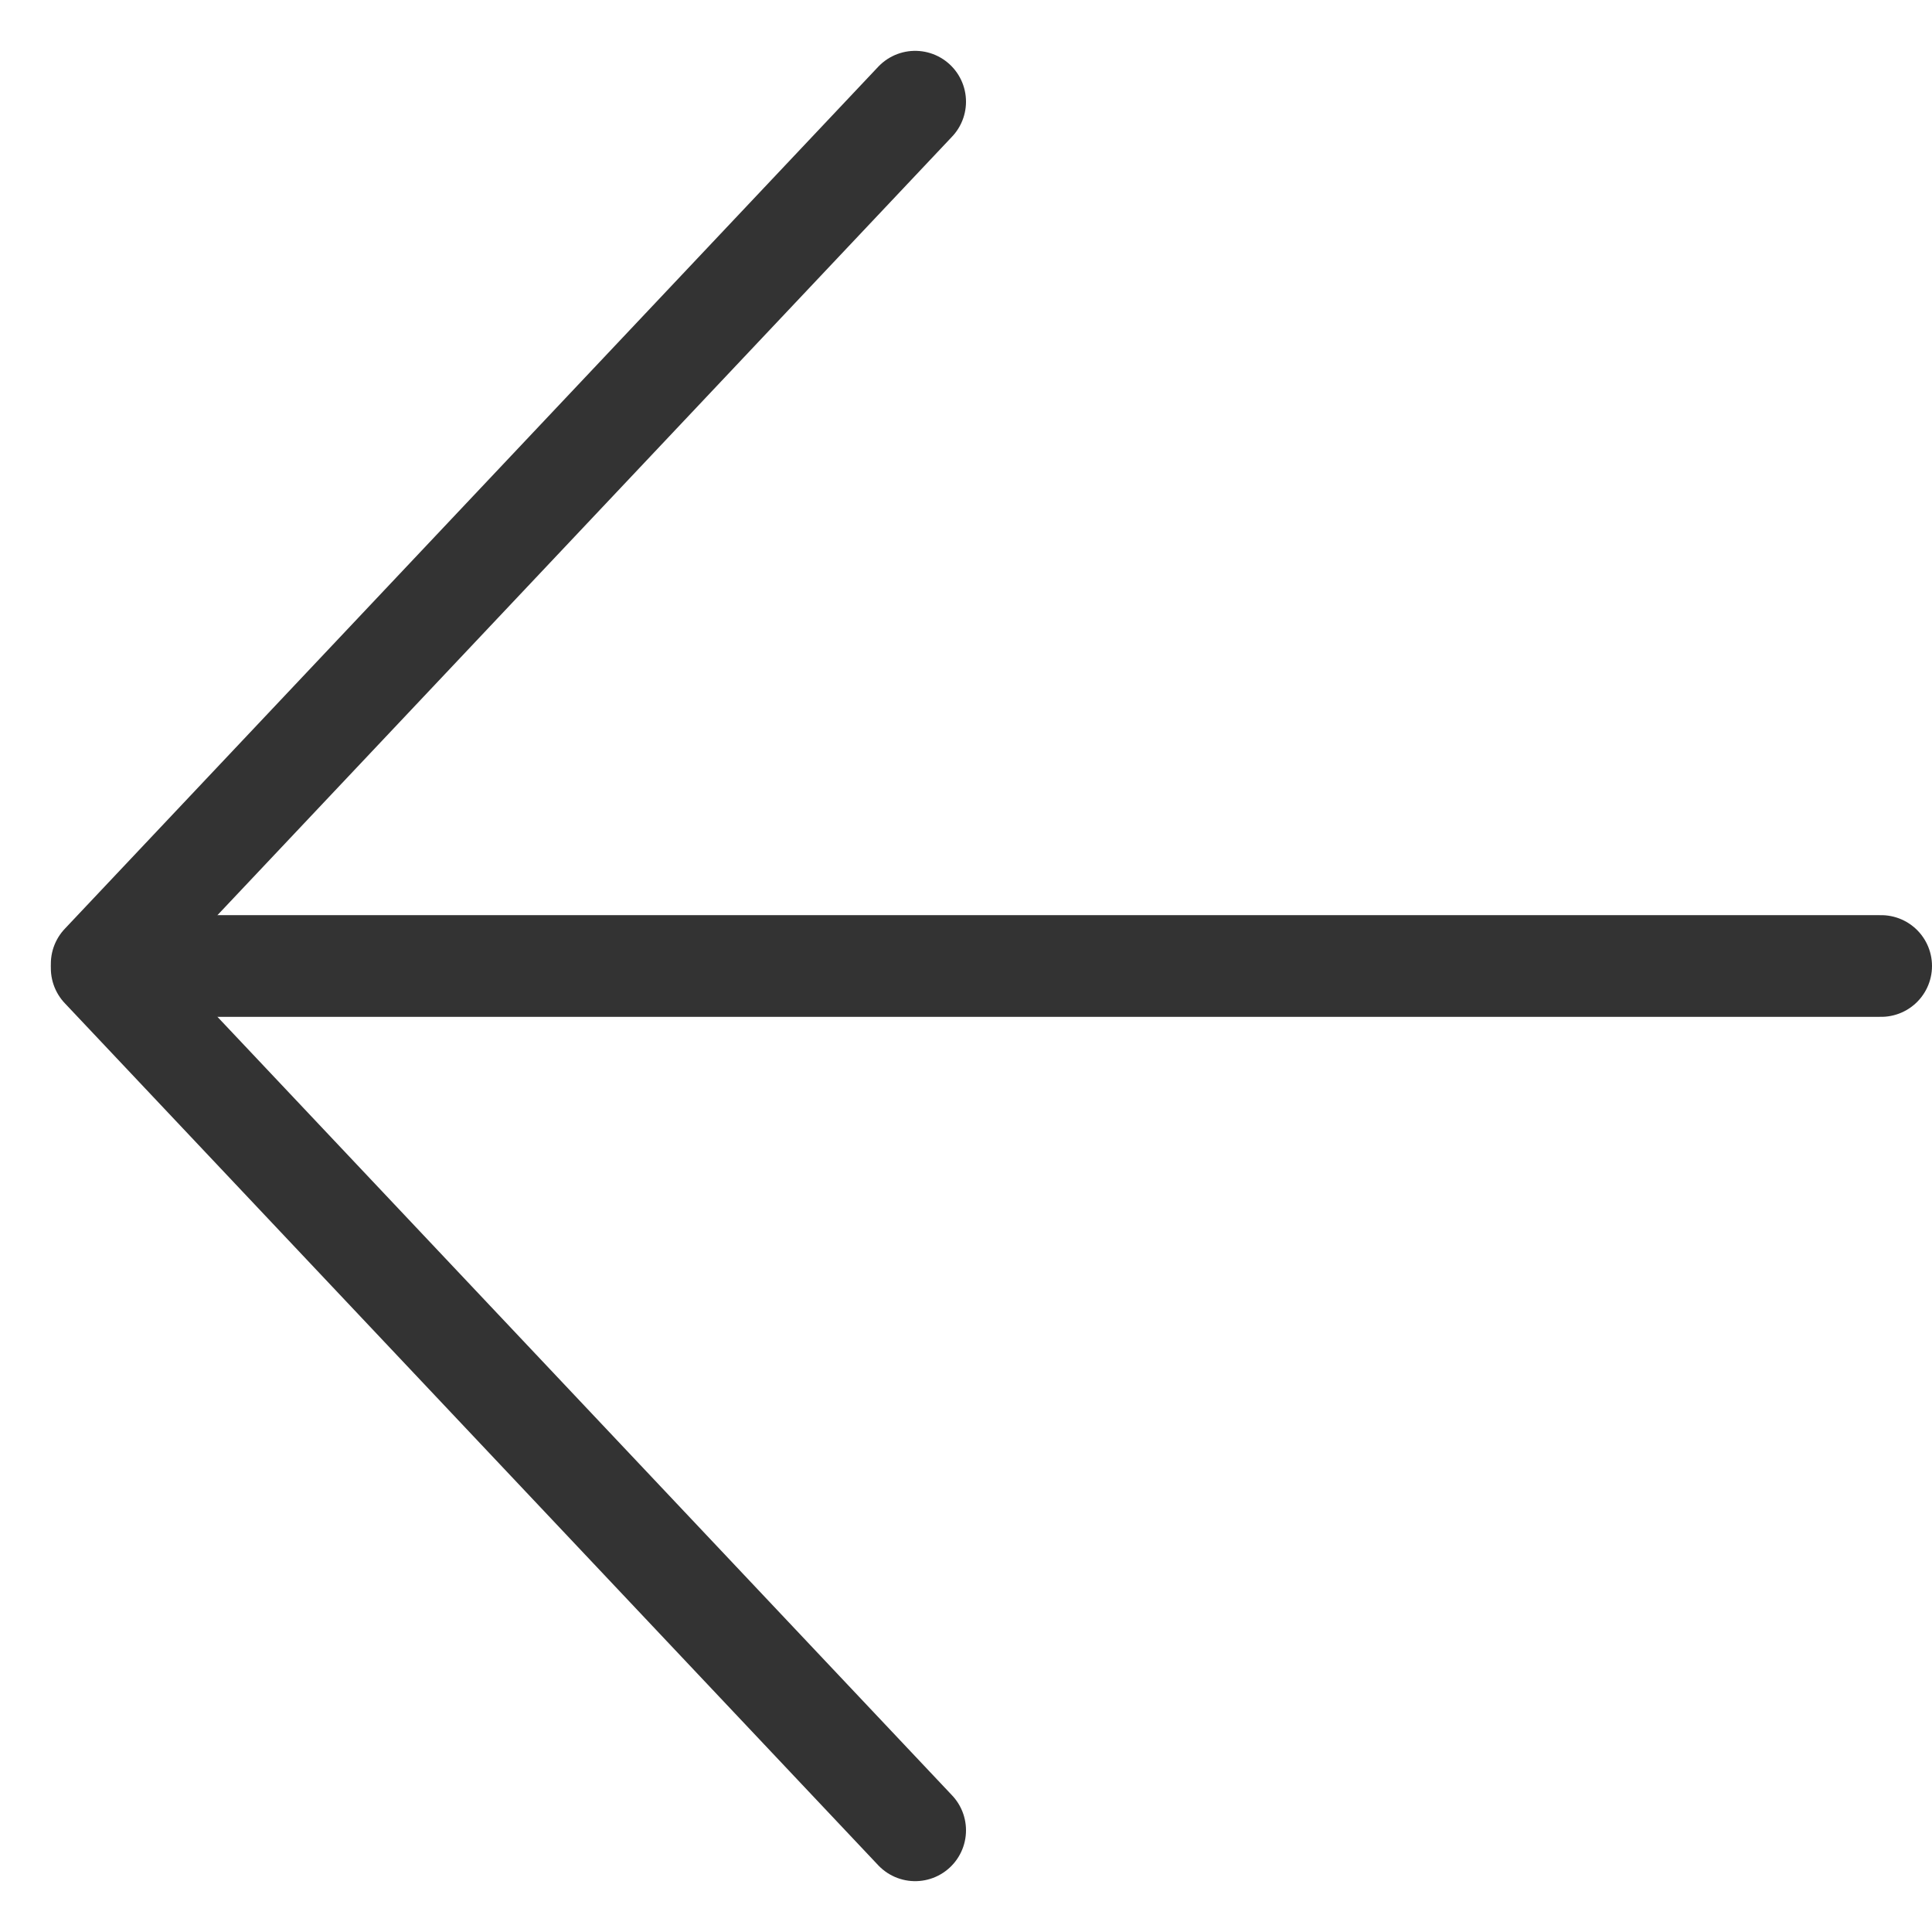
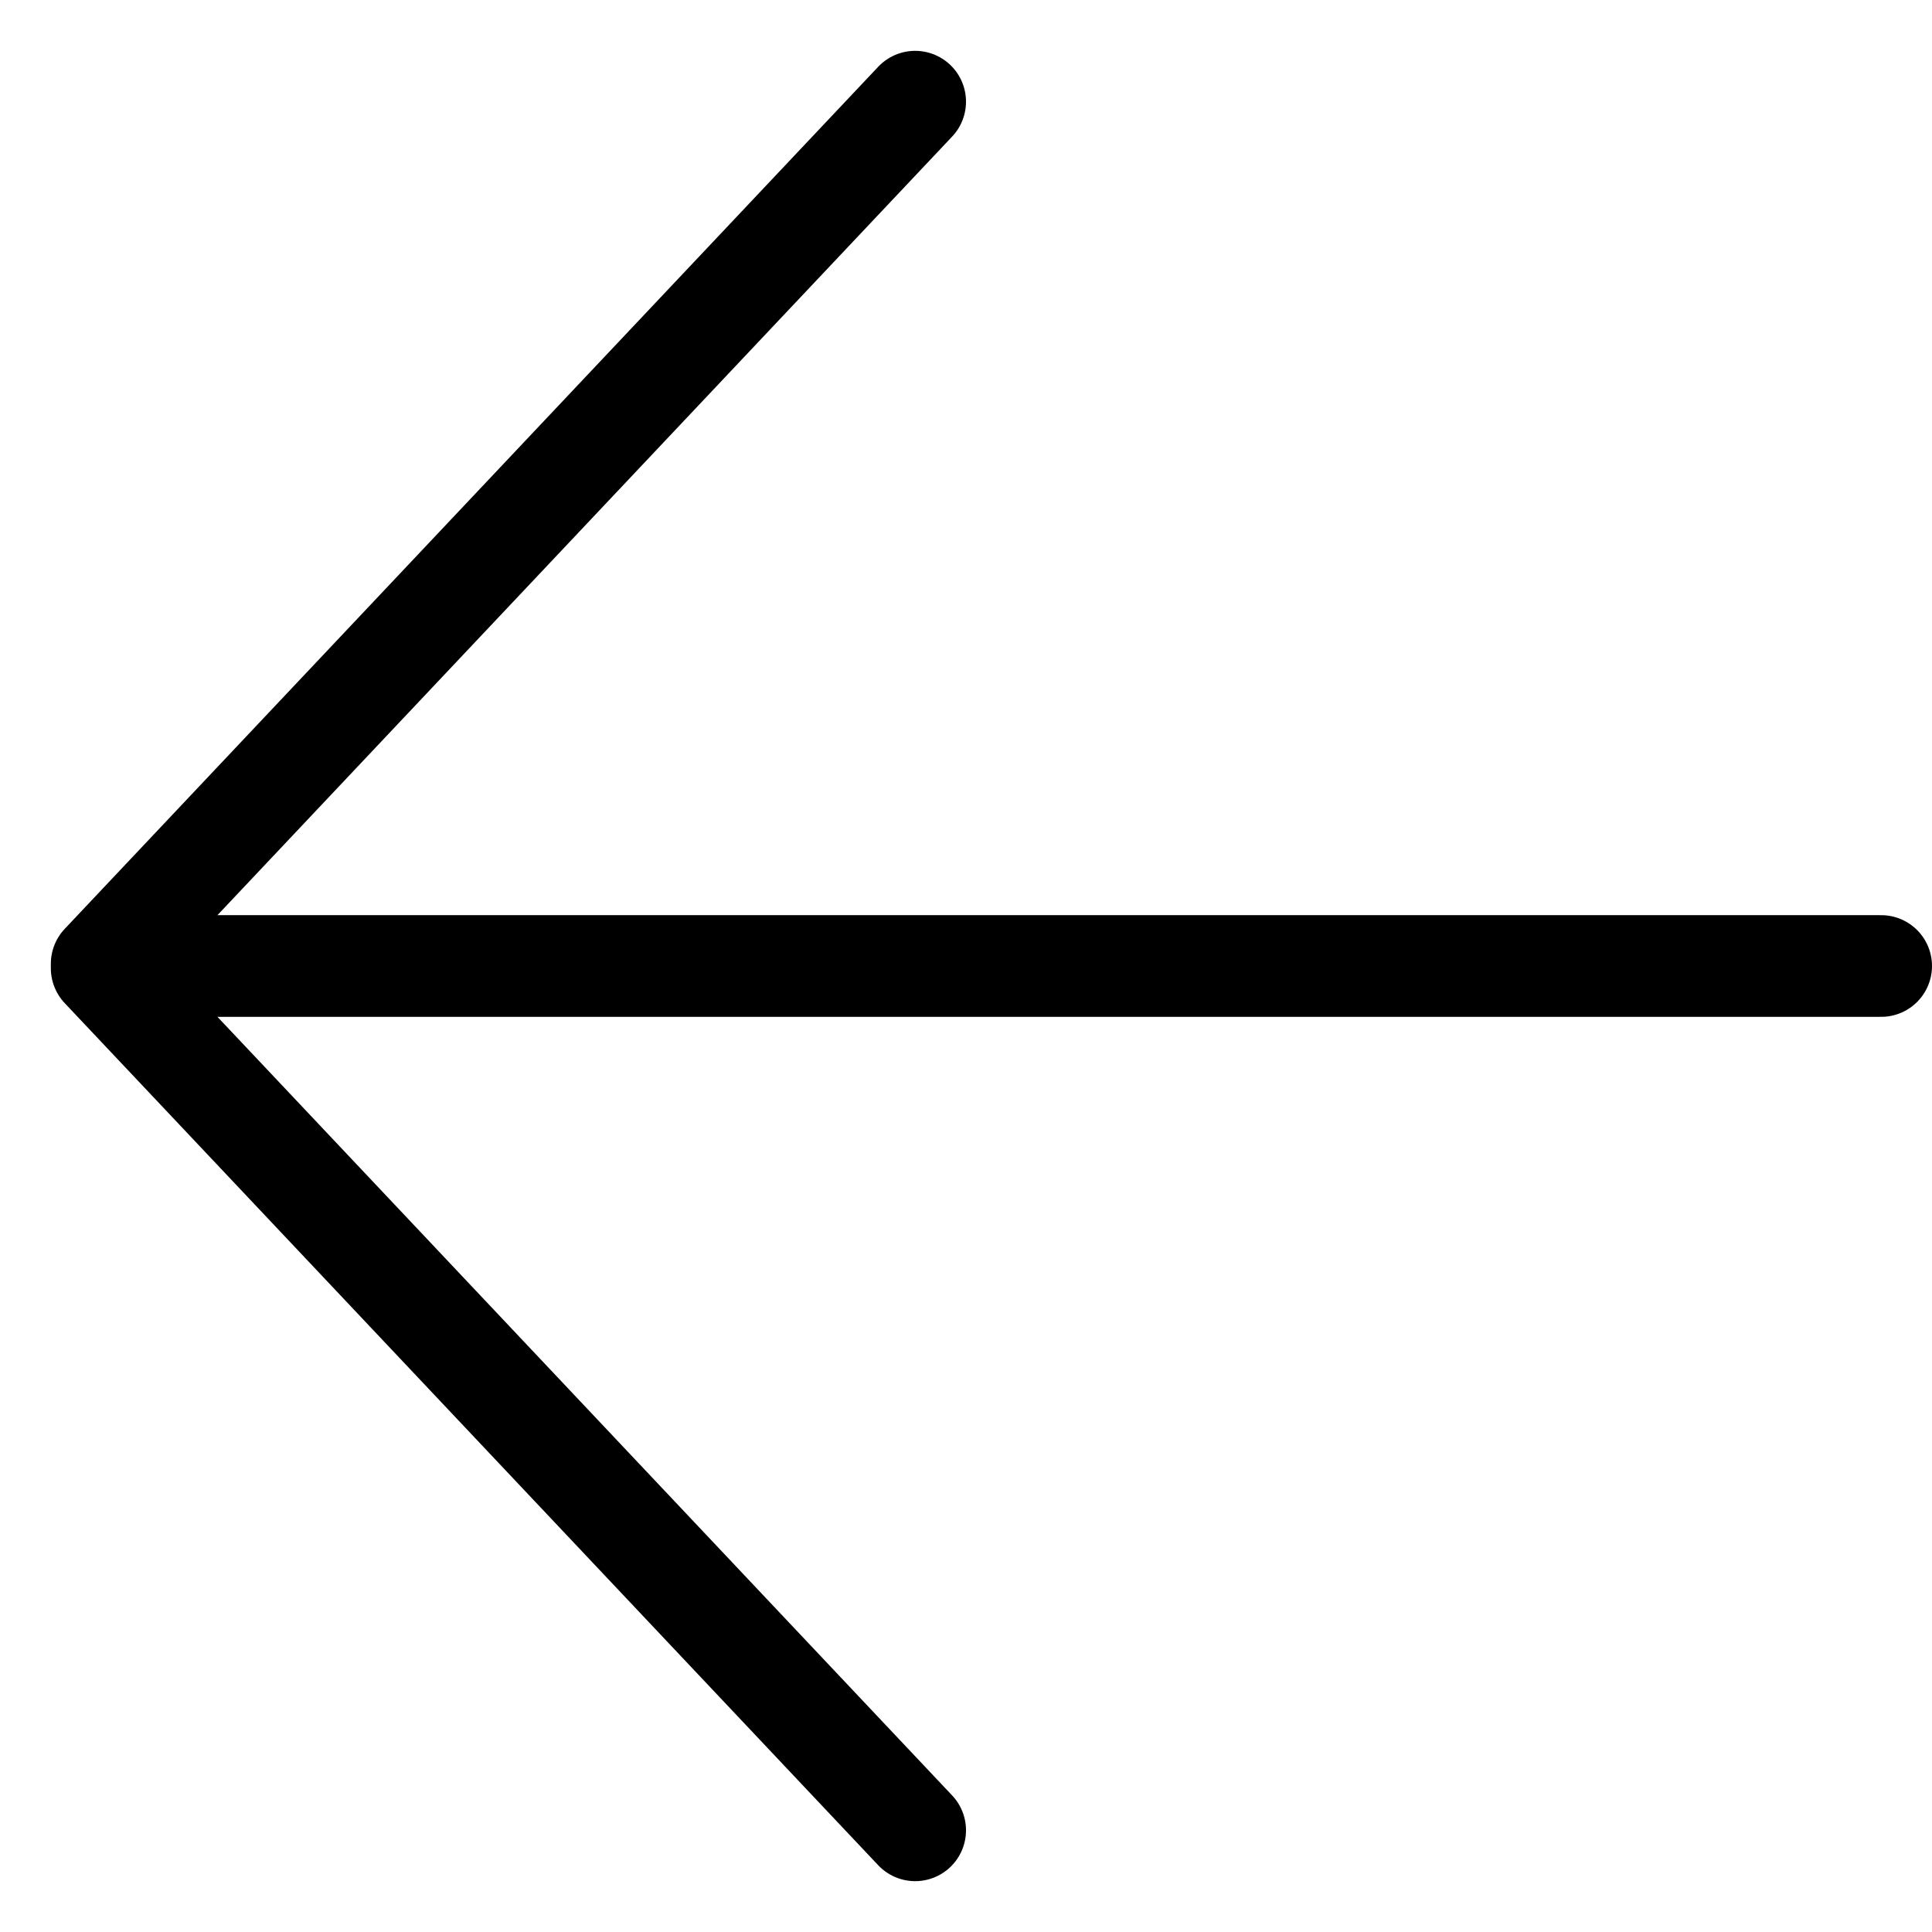
<svg xmlns="http://www.w3.org/2000/svg" width="19" height="19" viewBox="0 0 19 19" fill="none">
-   <path d="M9 18L1 9.522" stroke="#333333" stroke-miterlimit="10" stroke-linecap="round" stroke-linejoin="round" />
-   <path d="M9 1L1 9.478" stroke="#333333" stroke-miterlimit="10" stroke-linecap="round" stroke-linejoin="round" />
-   <line x1="18.5" y1="9.5" x2="1.5" y2="9.5" stroke="#333333" stroke-linecap="round" />
+   <path d="M9 18L1 9.522" stroke="currentColor" stroke-miterlimit="10" stroke-linecap="round" stroke-linejoin="round" />
+   <path d="M9 1L1 9.478" stroke="currentColor" stroke-miterlimit="10" stroke-linecap="round" stroke-linejoin="round" />
+   <line x1="18.5" y1="9.5" x2="1.5" y2="9.5" stroke="currentColor" stroke-linecap="round" />
</svg>
